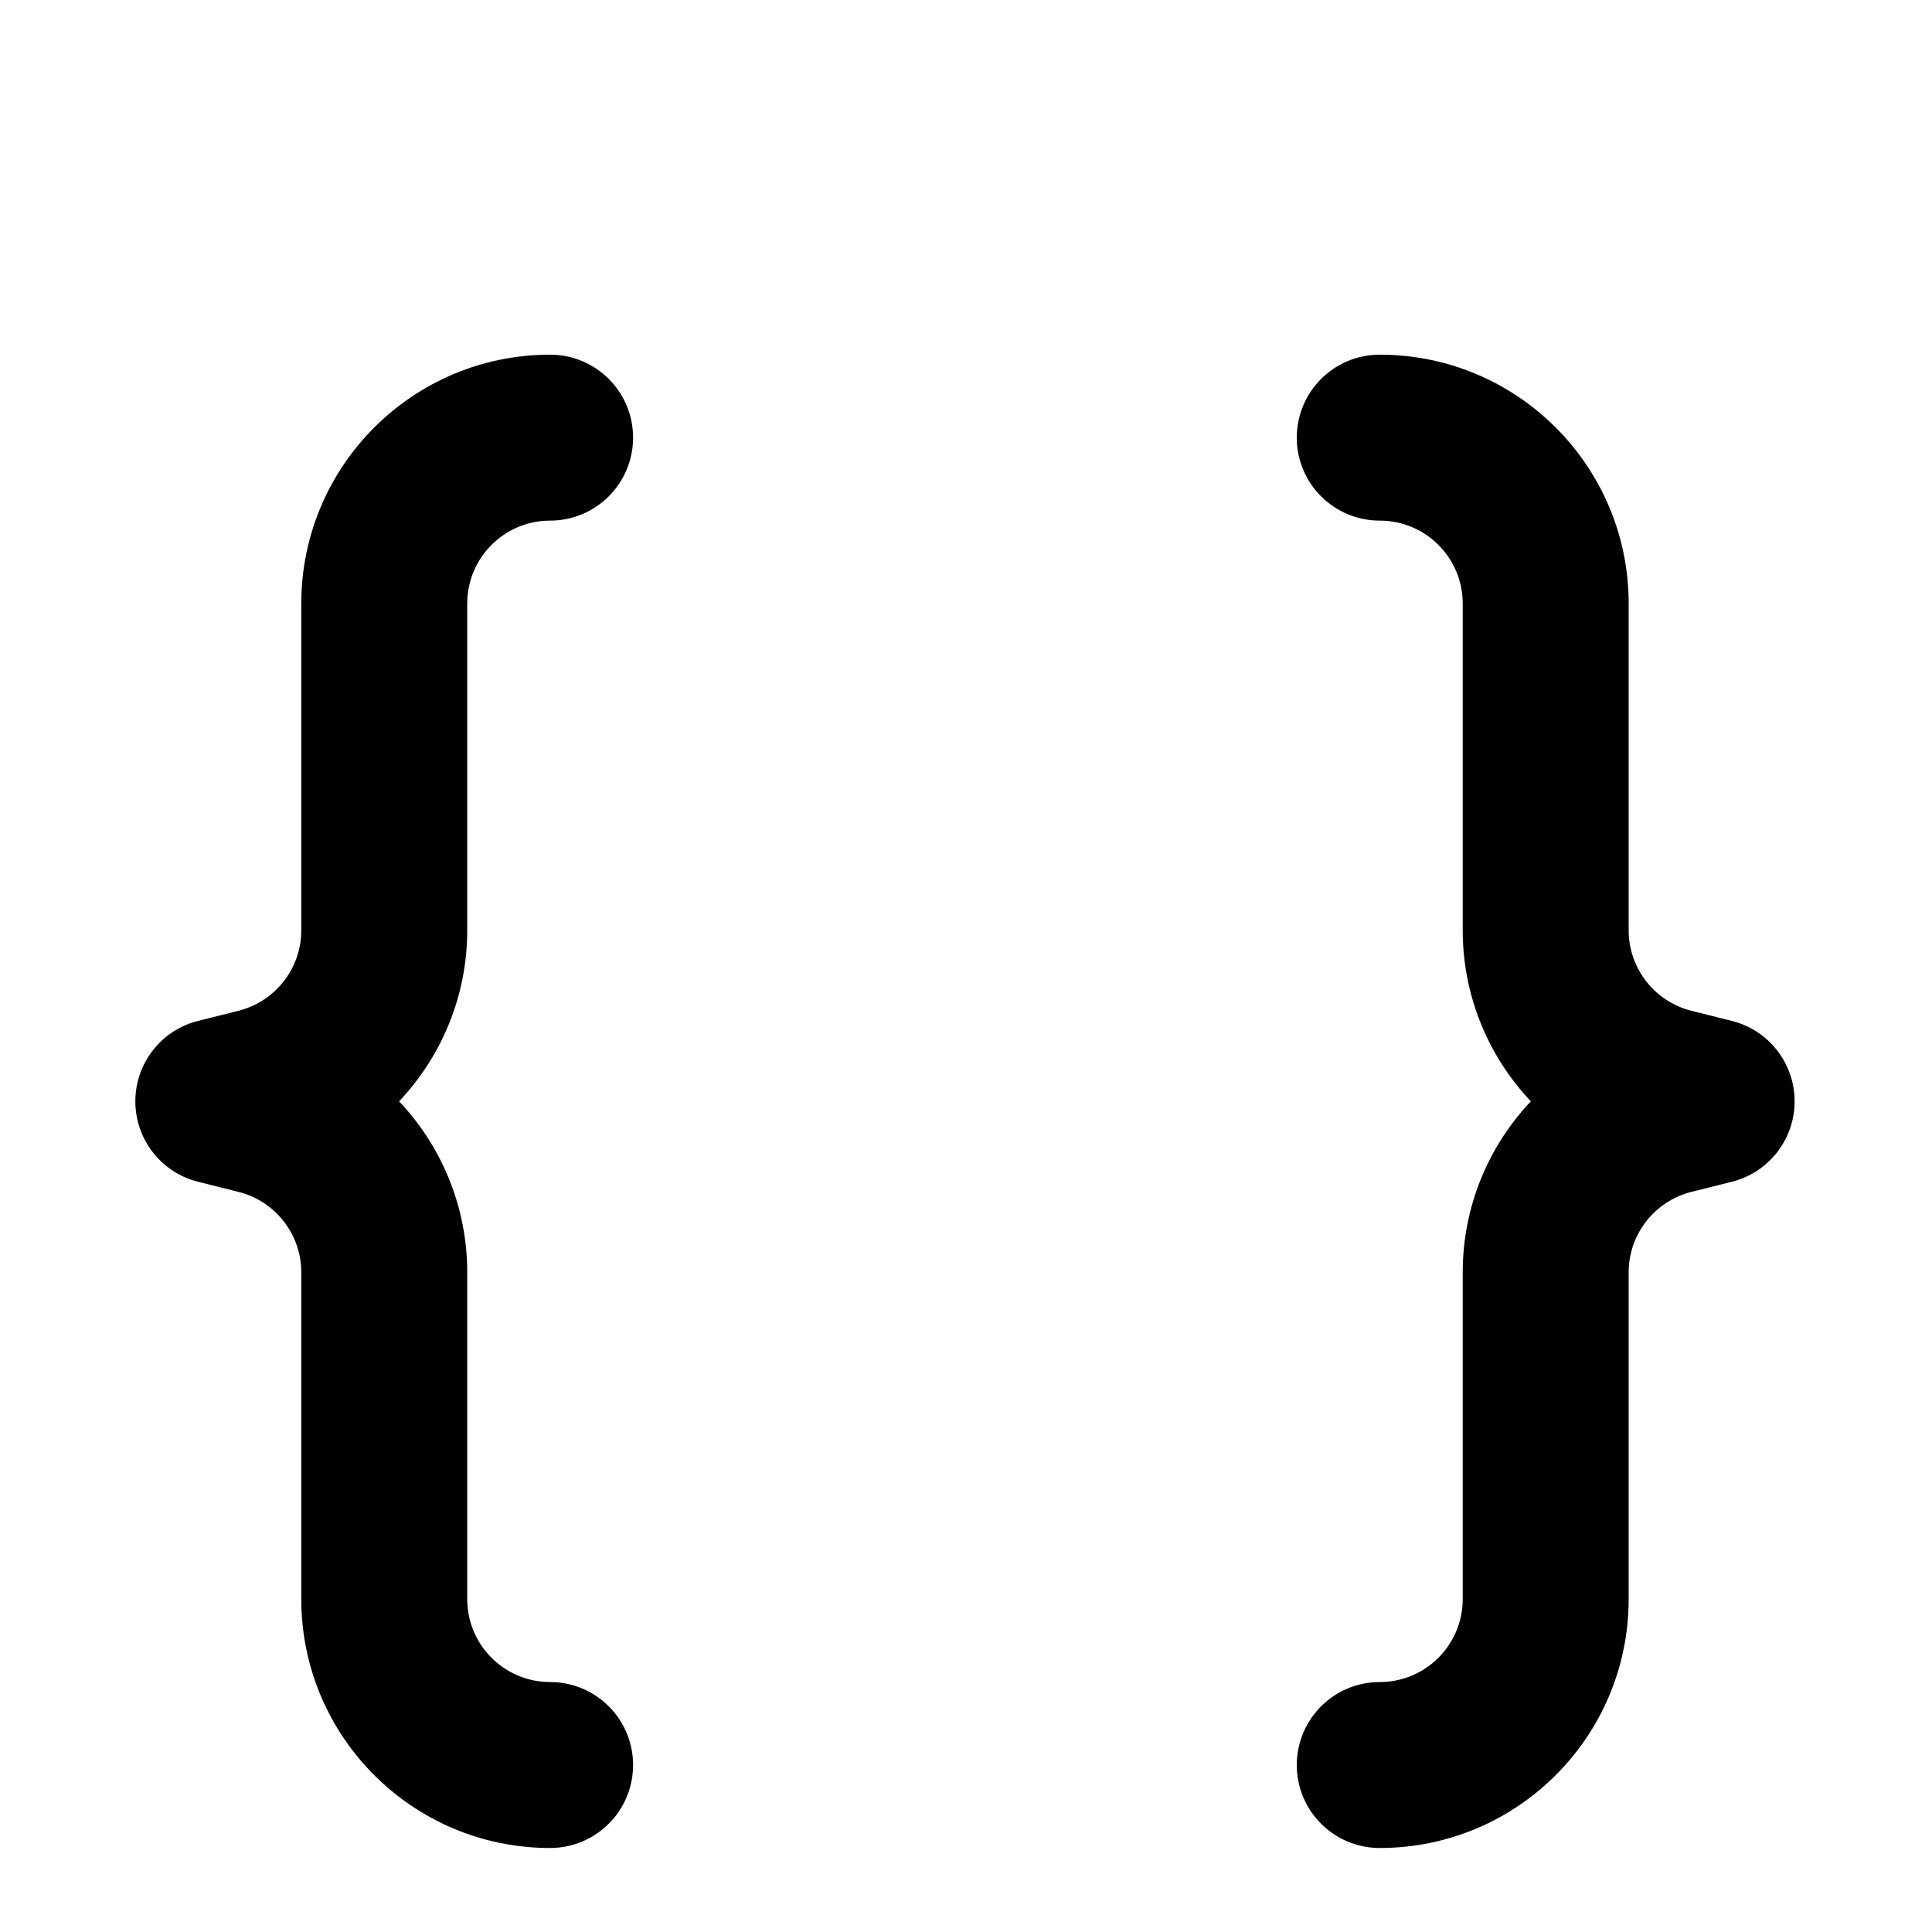
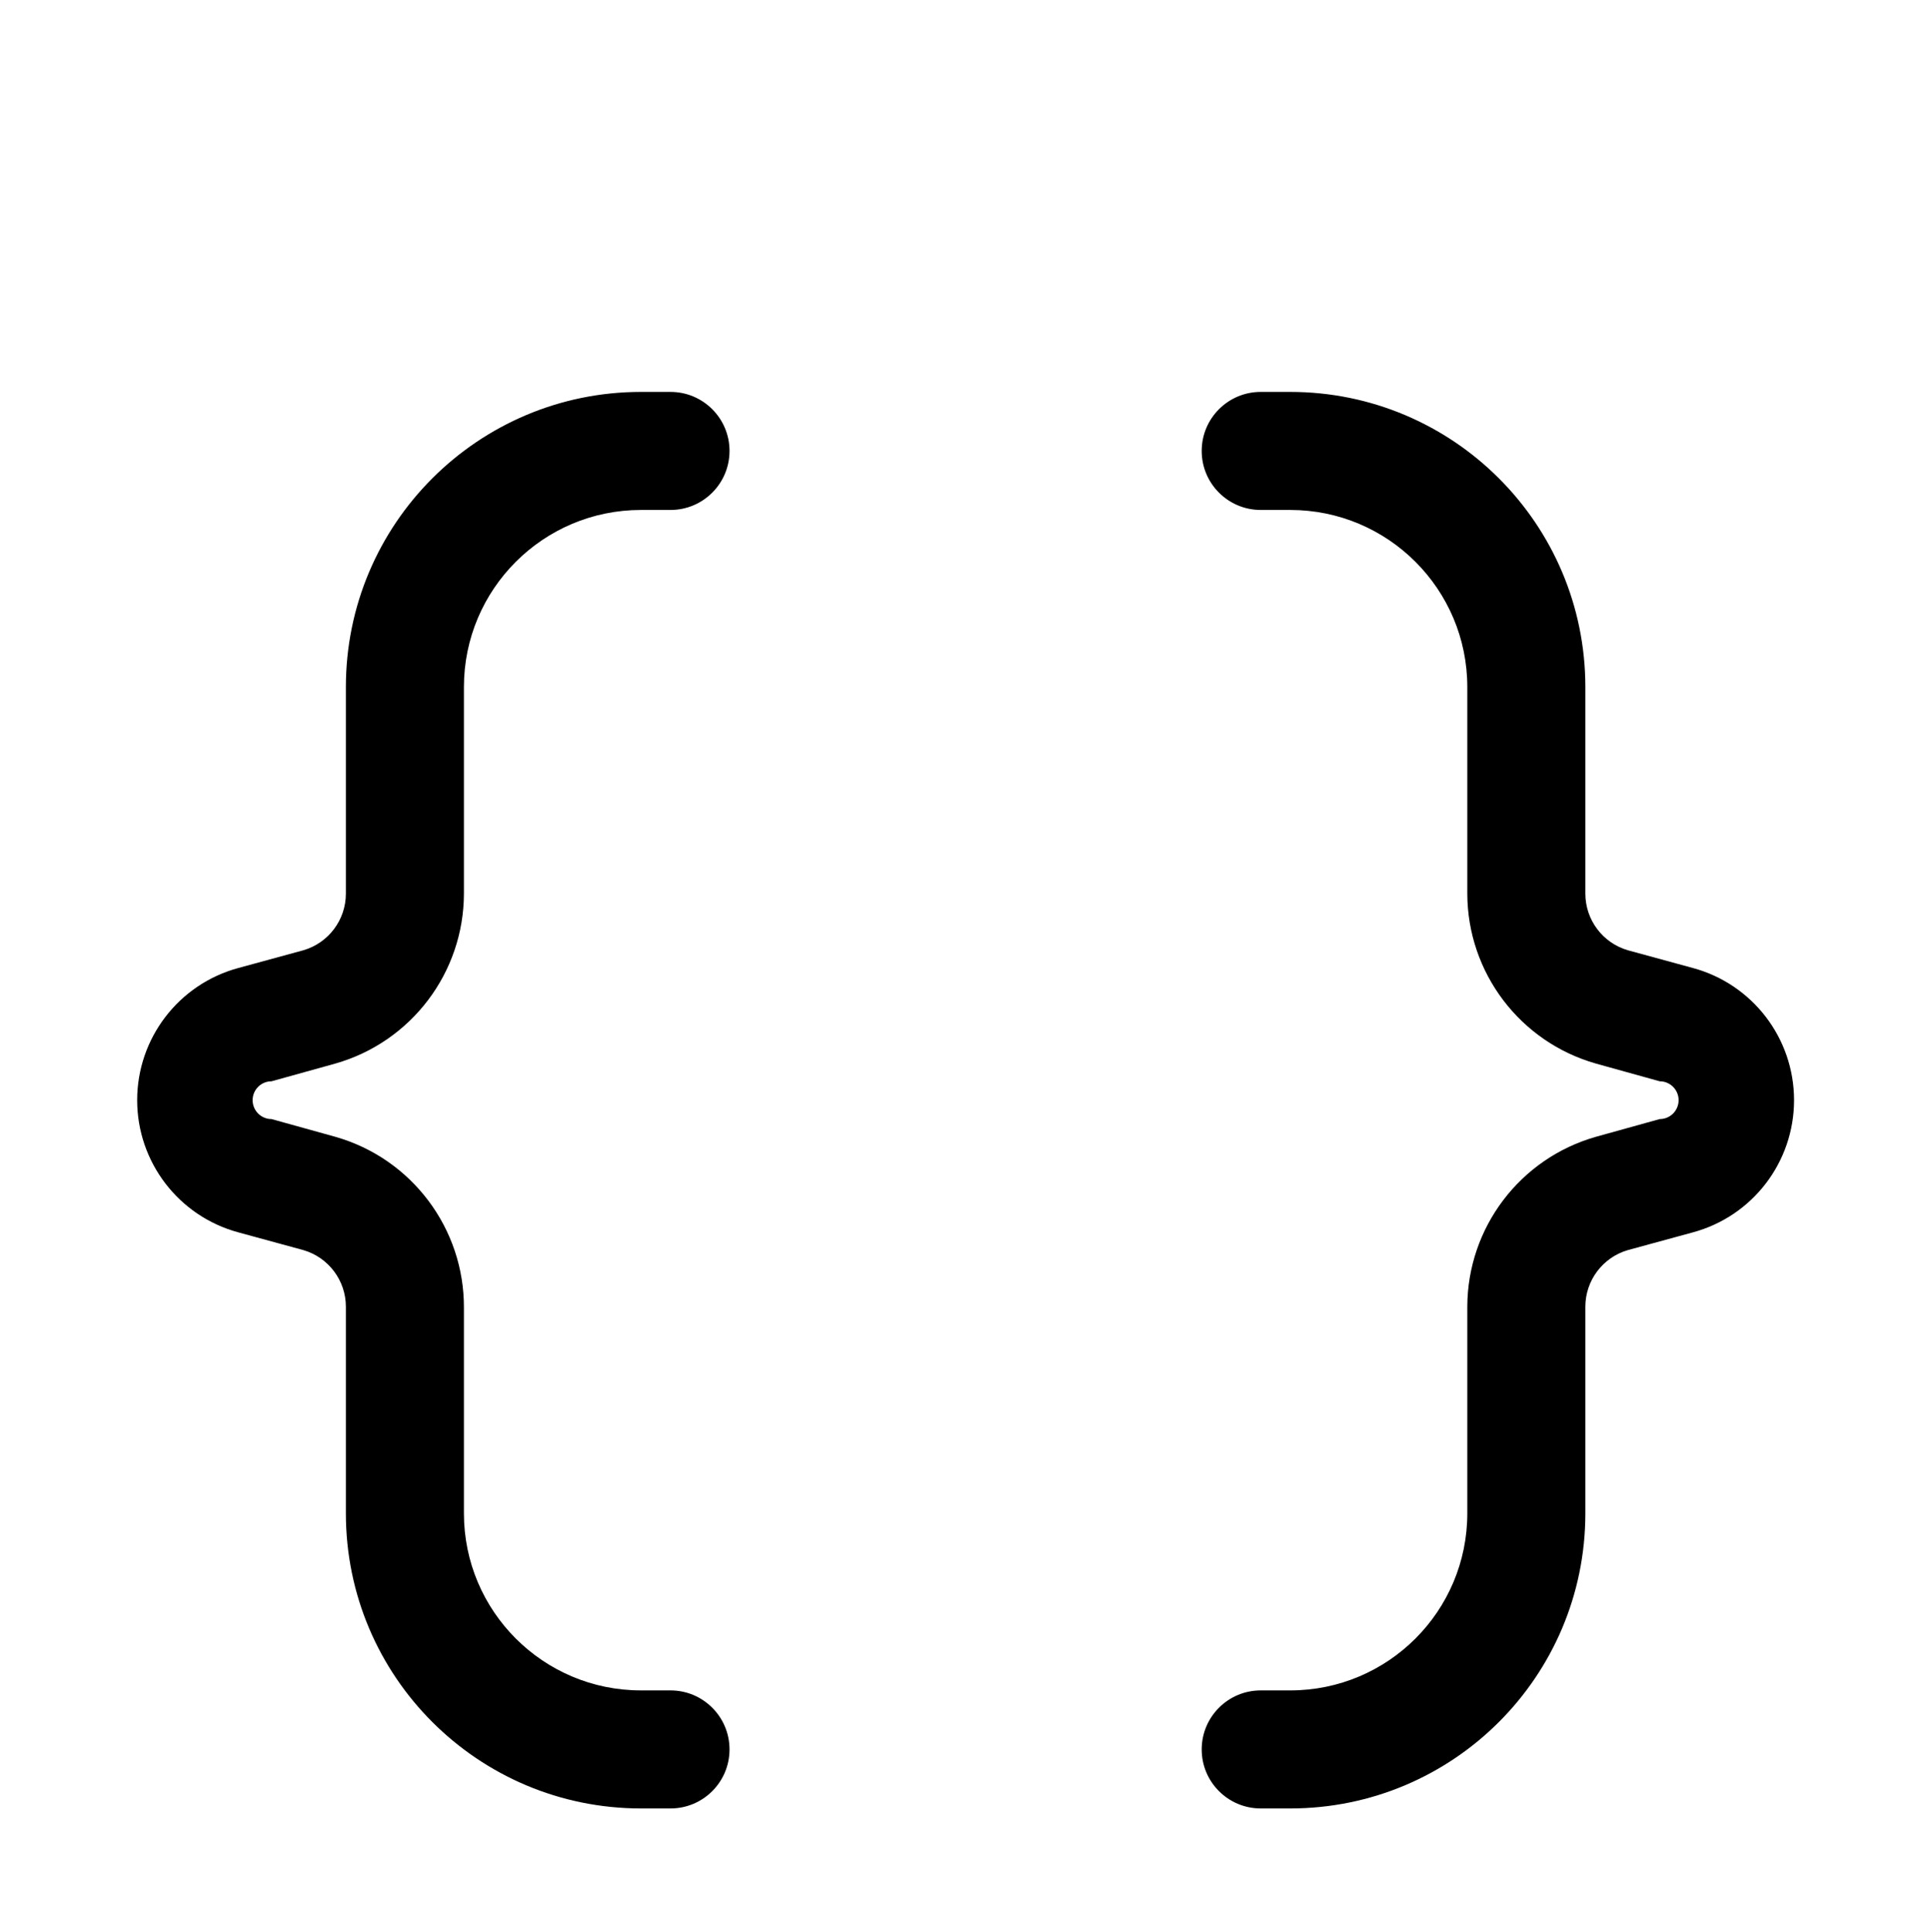
- <svg xmlns="http://www.w3.org/2000/svg" fill="none" viewBox="1.55 0.2 20.7 20.7">
-   <path d="M4.778 6.667C4.778 5.194 5.972 4 7.444 4C7.935 4 8.333 4.398 8.333 4.889C8.333 5.38 7.935 5.778 7.444 5.778C6.954 5.778 6.556 6.176 6.556 6.667V10.168C6.556 10.868 6.283 11.517 5.826 12C6.283 12.483 6.556 13.132 6.556 13.832V17.333C6.556 17.824 6.954 18.222 7.444 18.222C7.935 18.222 8.333 18.62 8.333 19.111C8.333 19.602 7.935 20 7.444 20C5.972 20 4.778 18.806 4.778 17.333V13.832C4.778 13.425 4.5 13.069 4.104 12.97L3.673 12.862C3.278 12.764 3 12.408 3 12C3 11.592 3.278 11.236 3.673 11.138L4.104 11.03C4.5 10.931 4.778 10.575 4.778 10.168V6.667ZM19 6.667C19 5.194 17.806 4 16.333 4C15.842 4 15.444 4.398 15.444 4.889C15.444 5.38 15.842 5.778 16.333 5.778C16.824 5.778 17.222 6.176 17.222 6.667V10.168C17.222 10.868 17.495 11.517 17.952 12C17.495 12.483 17.222 13.132 17.222 13.832V17.333C17.222 17.824 16.824 18.222 16.333 18.222C15.842 18.222 15.444 18.62 15.444 19.111C15.444 19.602 15.842 20 16.333 20C17.806 20 19 18.806 19 17.333V13.832C19 13.425 19.278 13.069 19.673 12.97L20.104 12.862C20.5 12.764 20.778 12.408 20.778 12C20.778 11.592 20.5 11.236 20.104 11.138L19.673 11.03C19.278 10.931 19 10.575 19 10.168V6.667Z" fill="currentColor" />
+ <svg xmlns="http://www.w3.org/2000/svg" viewBox="-0.18 -1.32 16.36 16.36">
+   <path fill="currentColor" d="M13.25 11.5V9.75a.5.5 0 0 1 .36-.48l.55-.15a1.16 1.16 0 0 0 0-2.24l-.55-.15a.5.5 0 0 1-.36-.48V4.5a2.5 2.5 0 0 0-2.5-2.5h-.25a.5.5 0 0 0 0 1h.25a1.5 1.5 0 0 1 1.5 1.5v1.75a1.5 1.5 0 0 0 1.09 1.44l.54.15a.16.16 0 0 1 0 .32l-.54.15a1.5 1.5 0 0 0-1.09 1.44v1.75a1.5 1.5 0 0 1-1.5 1.5h-.25a.5.5 0 0 0 0 1h.25a2.5 2.5 0 0 0 2.5-2.5m-10.5 0V9.75a.5.5 0 0 0-.36-.48l-.55-.15a1.16 1.16 0 0 1 0-2.24l.55-.15a.5.5 0 0 0 .36-.48V4.5A2.5 2.5 0 0 1 5.25 2h.25a.5.5 0 0 1 0 1h-.25a1.5 1.5 0 0 0-1.5 1.5v1.75a1.5 1.5 0 0 1-1.09 1.44l-.54.15a.16.16 0 0 0 0 .32l.54.15a1.5 1.5 0 0 1 1.09 1.45v1.74a1.5 1.5 0 0 0 1.5 1.5h.25a.5.5 0 0 1 0 1h-.25a2.5 2.5 0 0 1-2.5-2.5" />
</svg>
